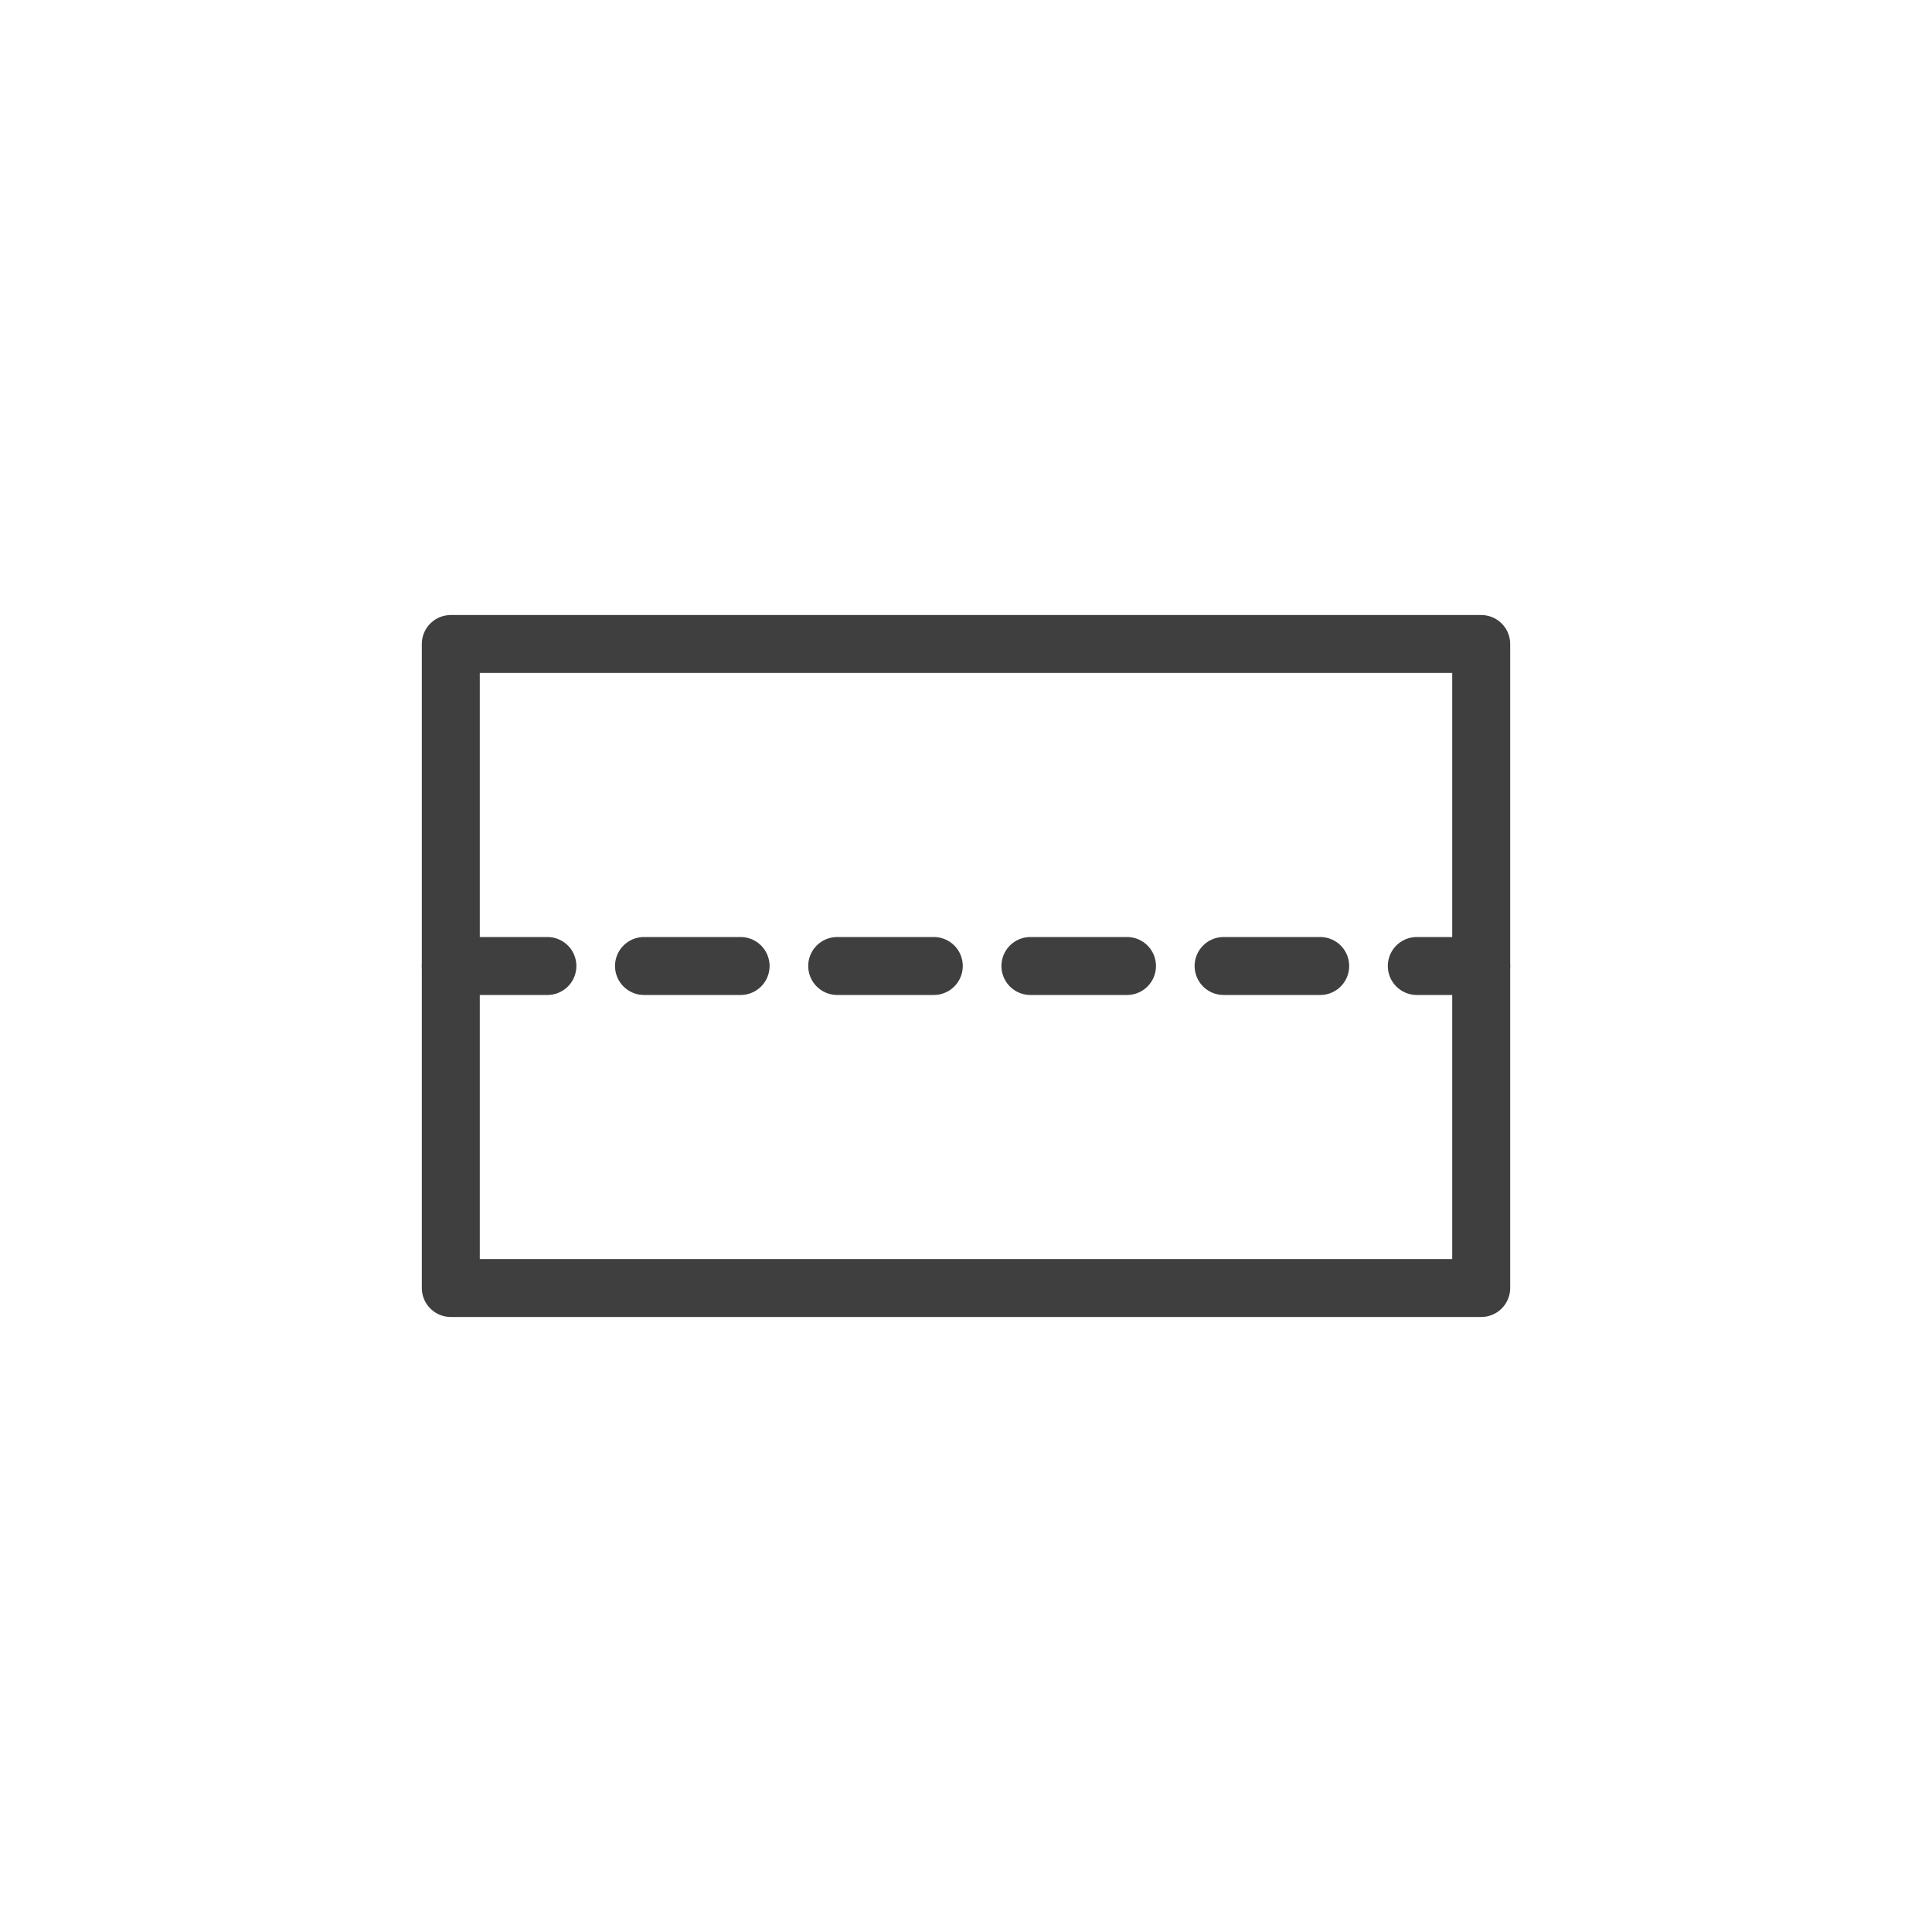
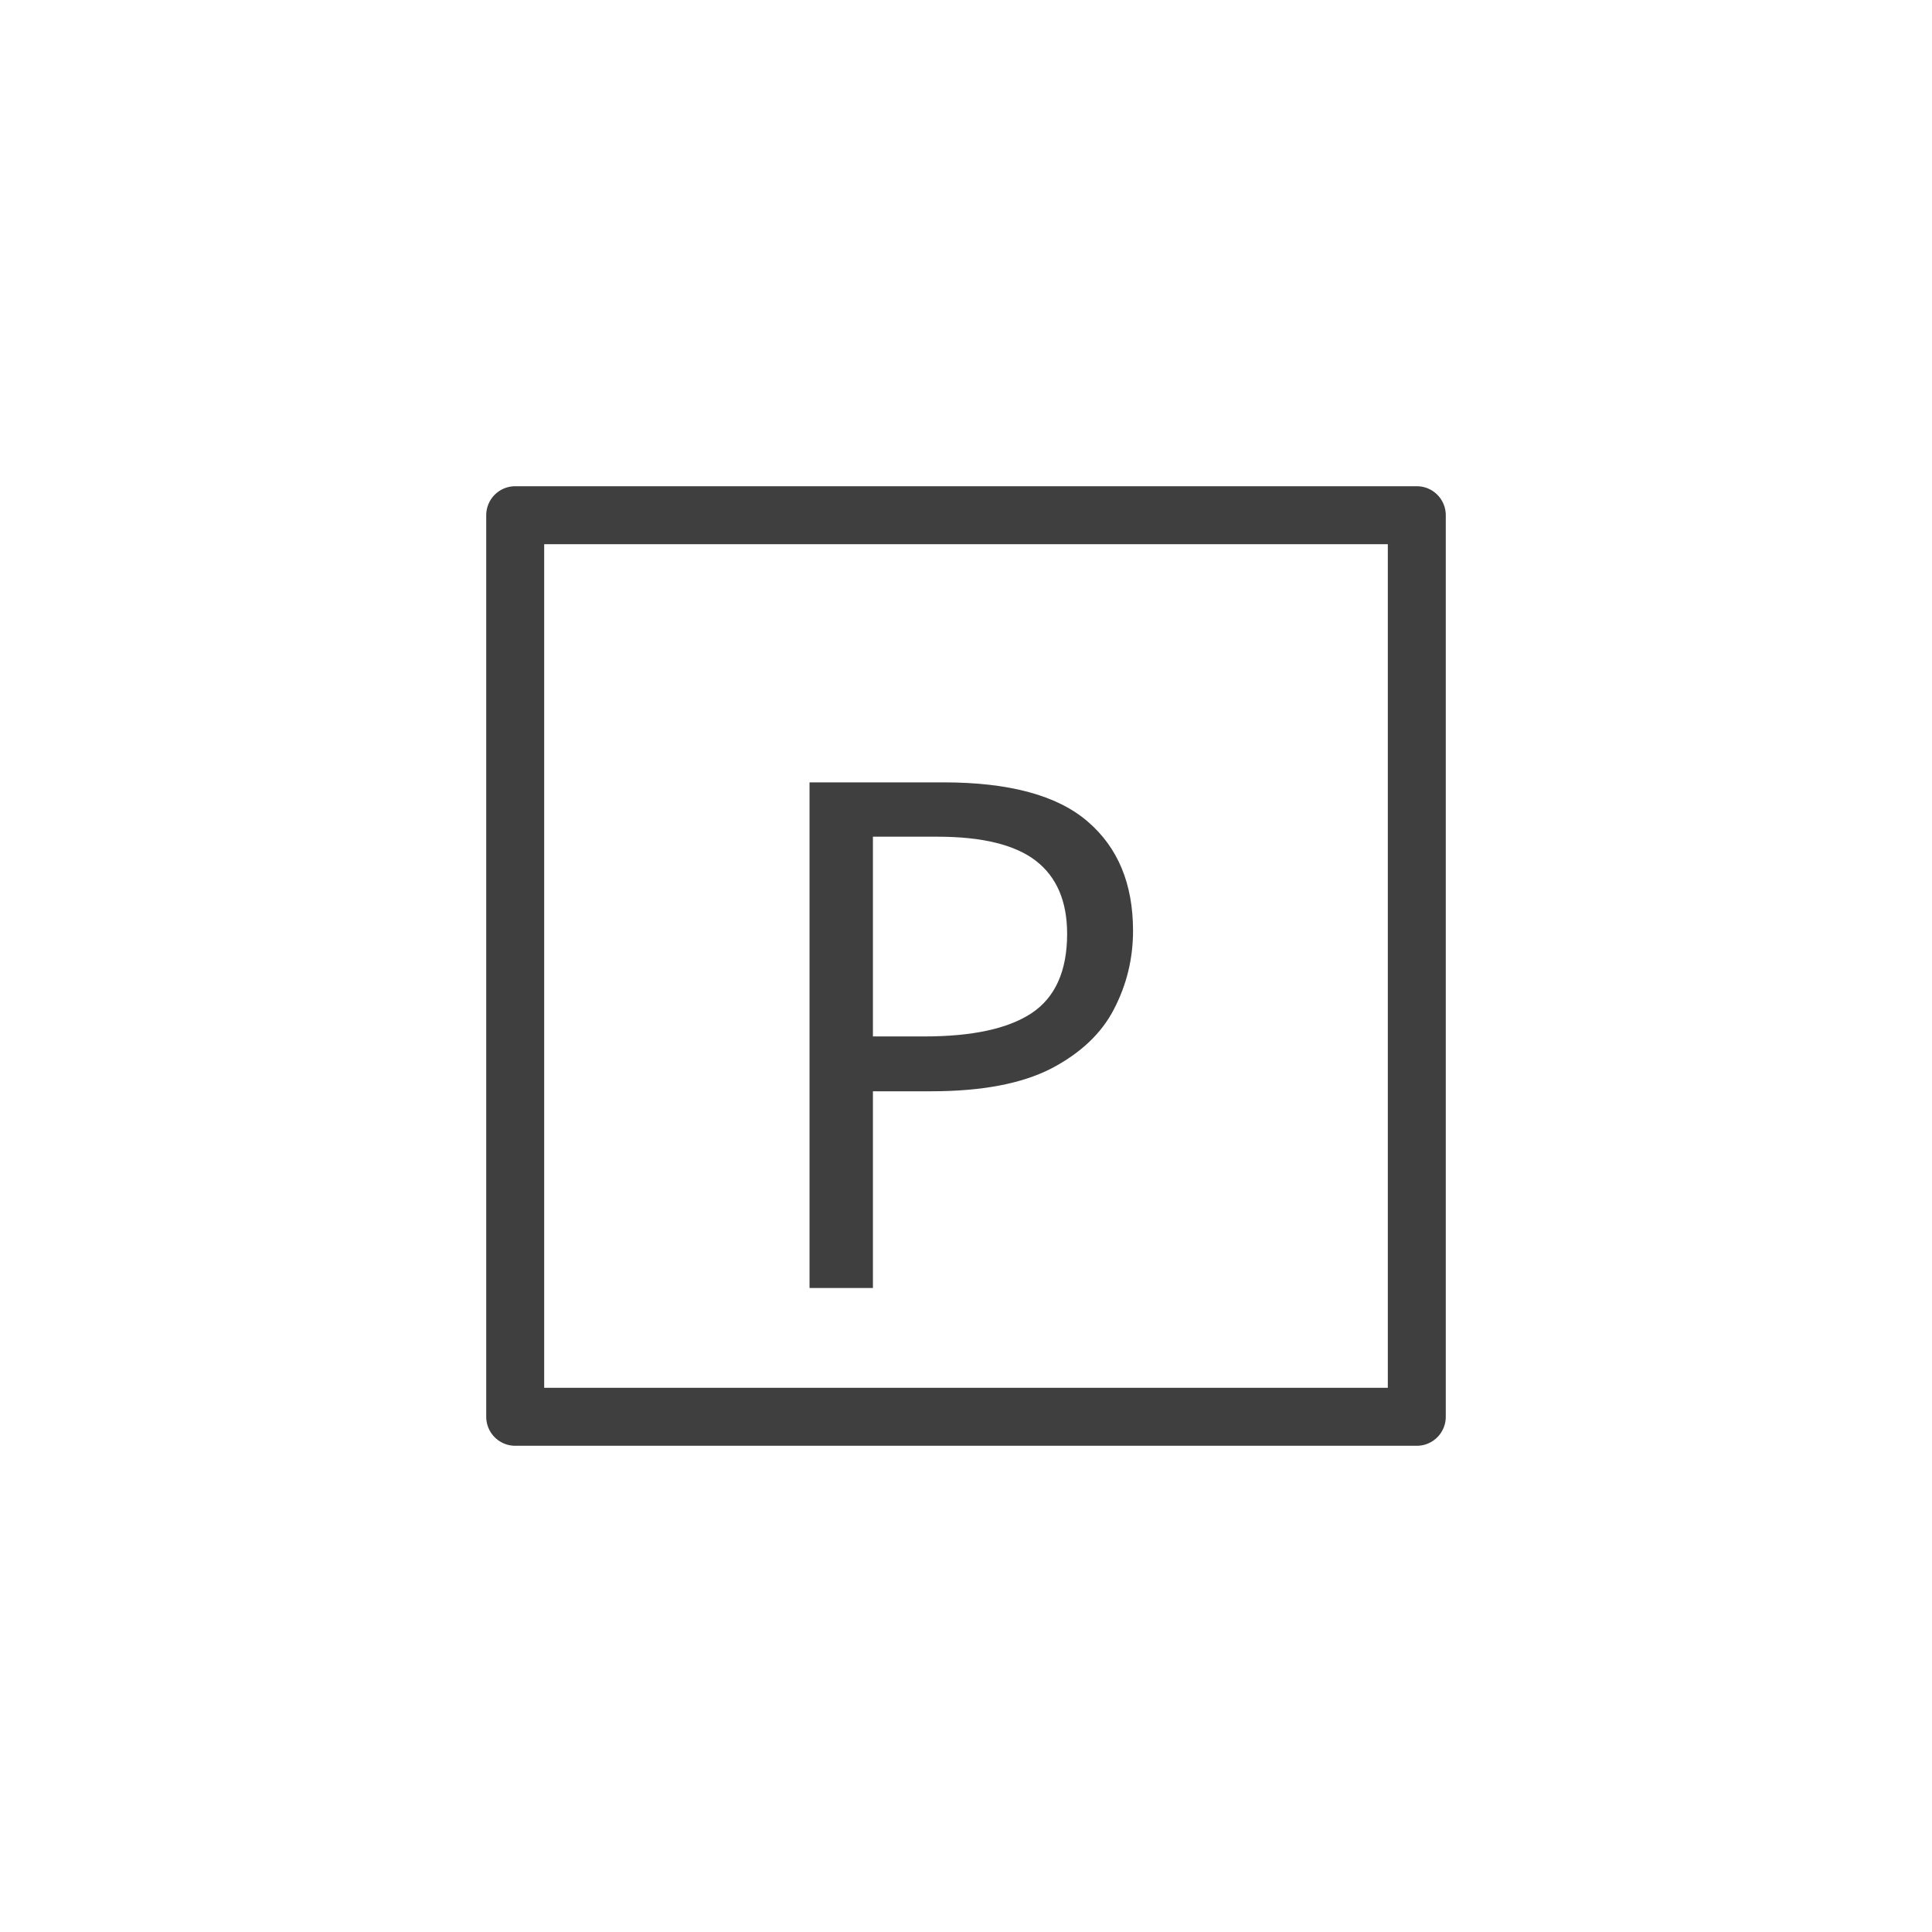
<svg xmlns="http://www.w3.org/2000/svg" viewBox="0 0 60 60" width="66">
  <style>
    g.sym { stroke:#3f3f3f; fill:none; stroke-linecap:round; stroke-linejoin:round }
    g.sym text { stroke:none; fill:#3f3f3f }
    @media (prefers-color-scheme: dark) {
      g.sym { stroke:#c9c9c9 }
      g.sym text { fill:#c9c9c9 }
    }
  </style>
  <g class="sym" stroke-width="1.8">
-     <rect x="14" y="20" width="32" height="20" />
-     <line x1="14" y1="30" x2="46" y2="30" stroke-dasharray="3 3" />
+     <rect x="16" y="16" width="28" height="28" />
+     <text x="23" y="40" font-size="22" font-family="sans-serif">P</text>
  </g>
</svg>
